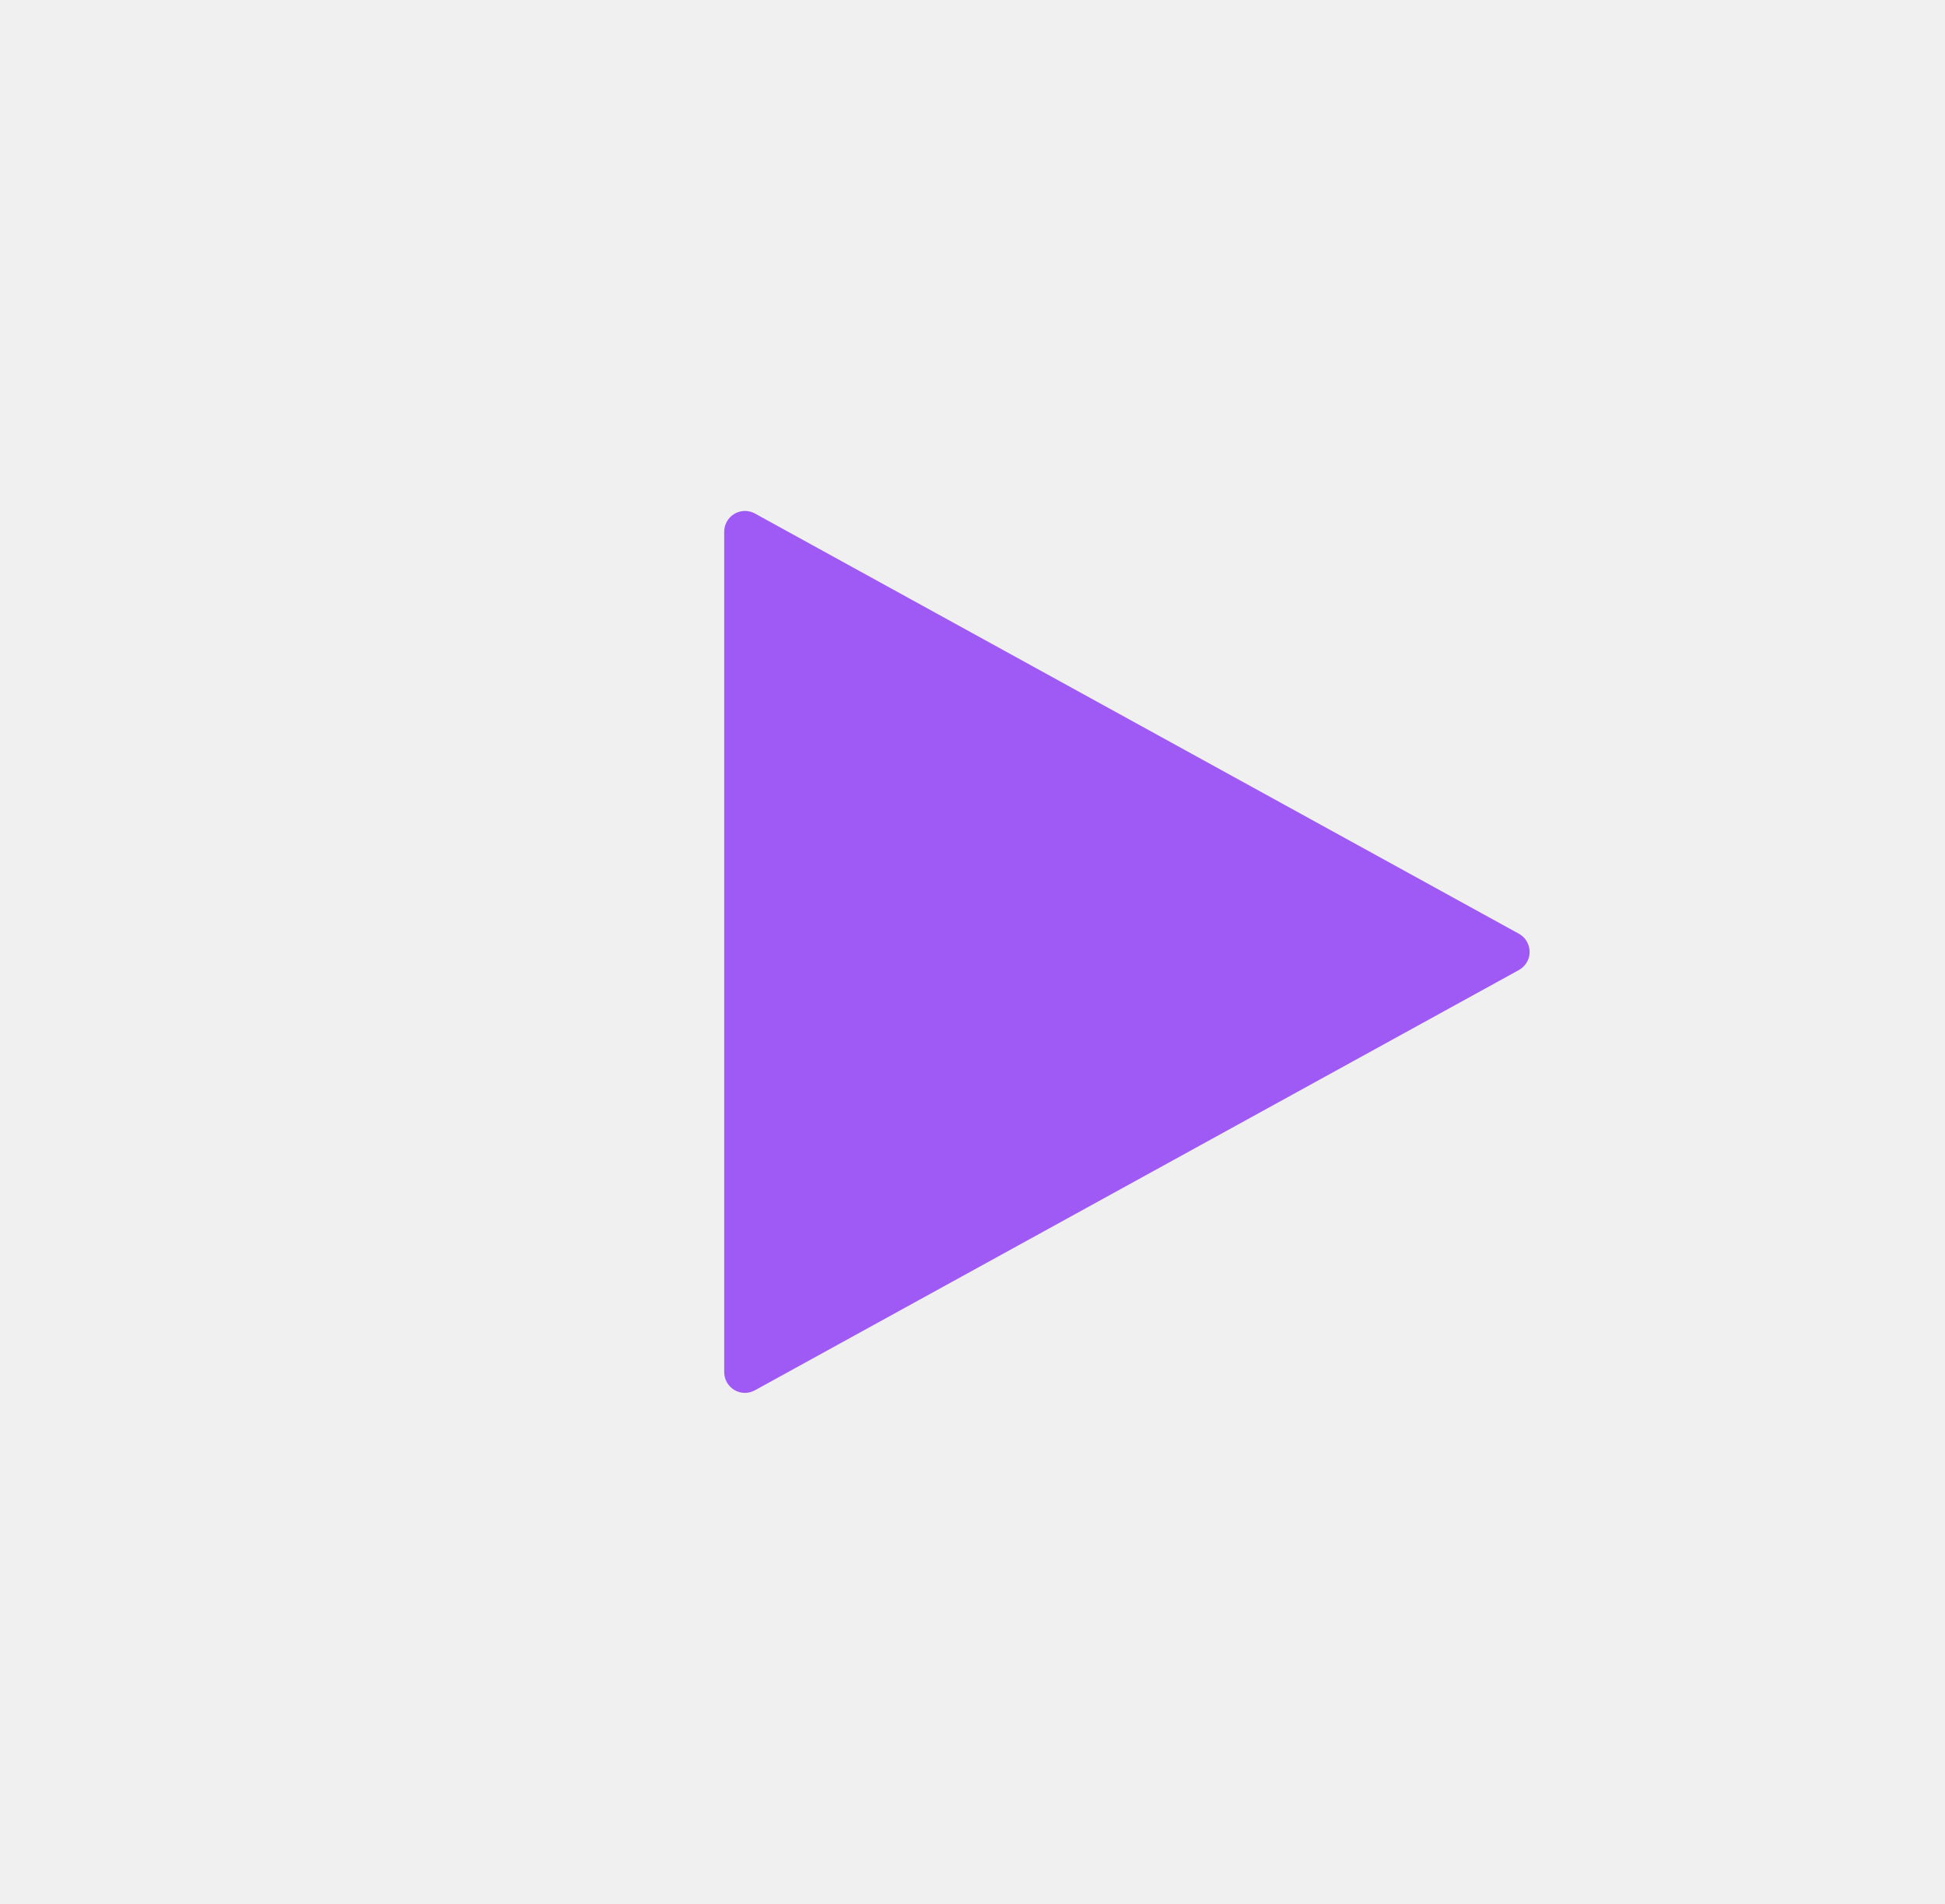
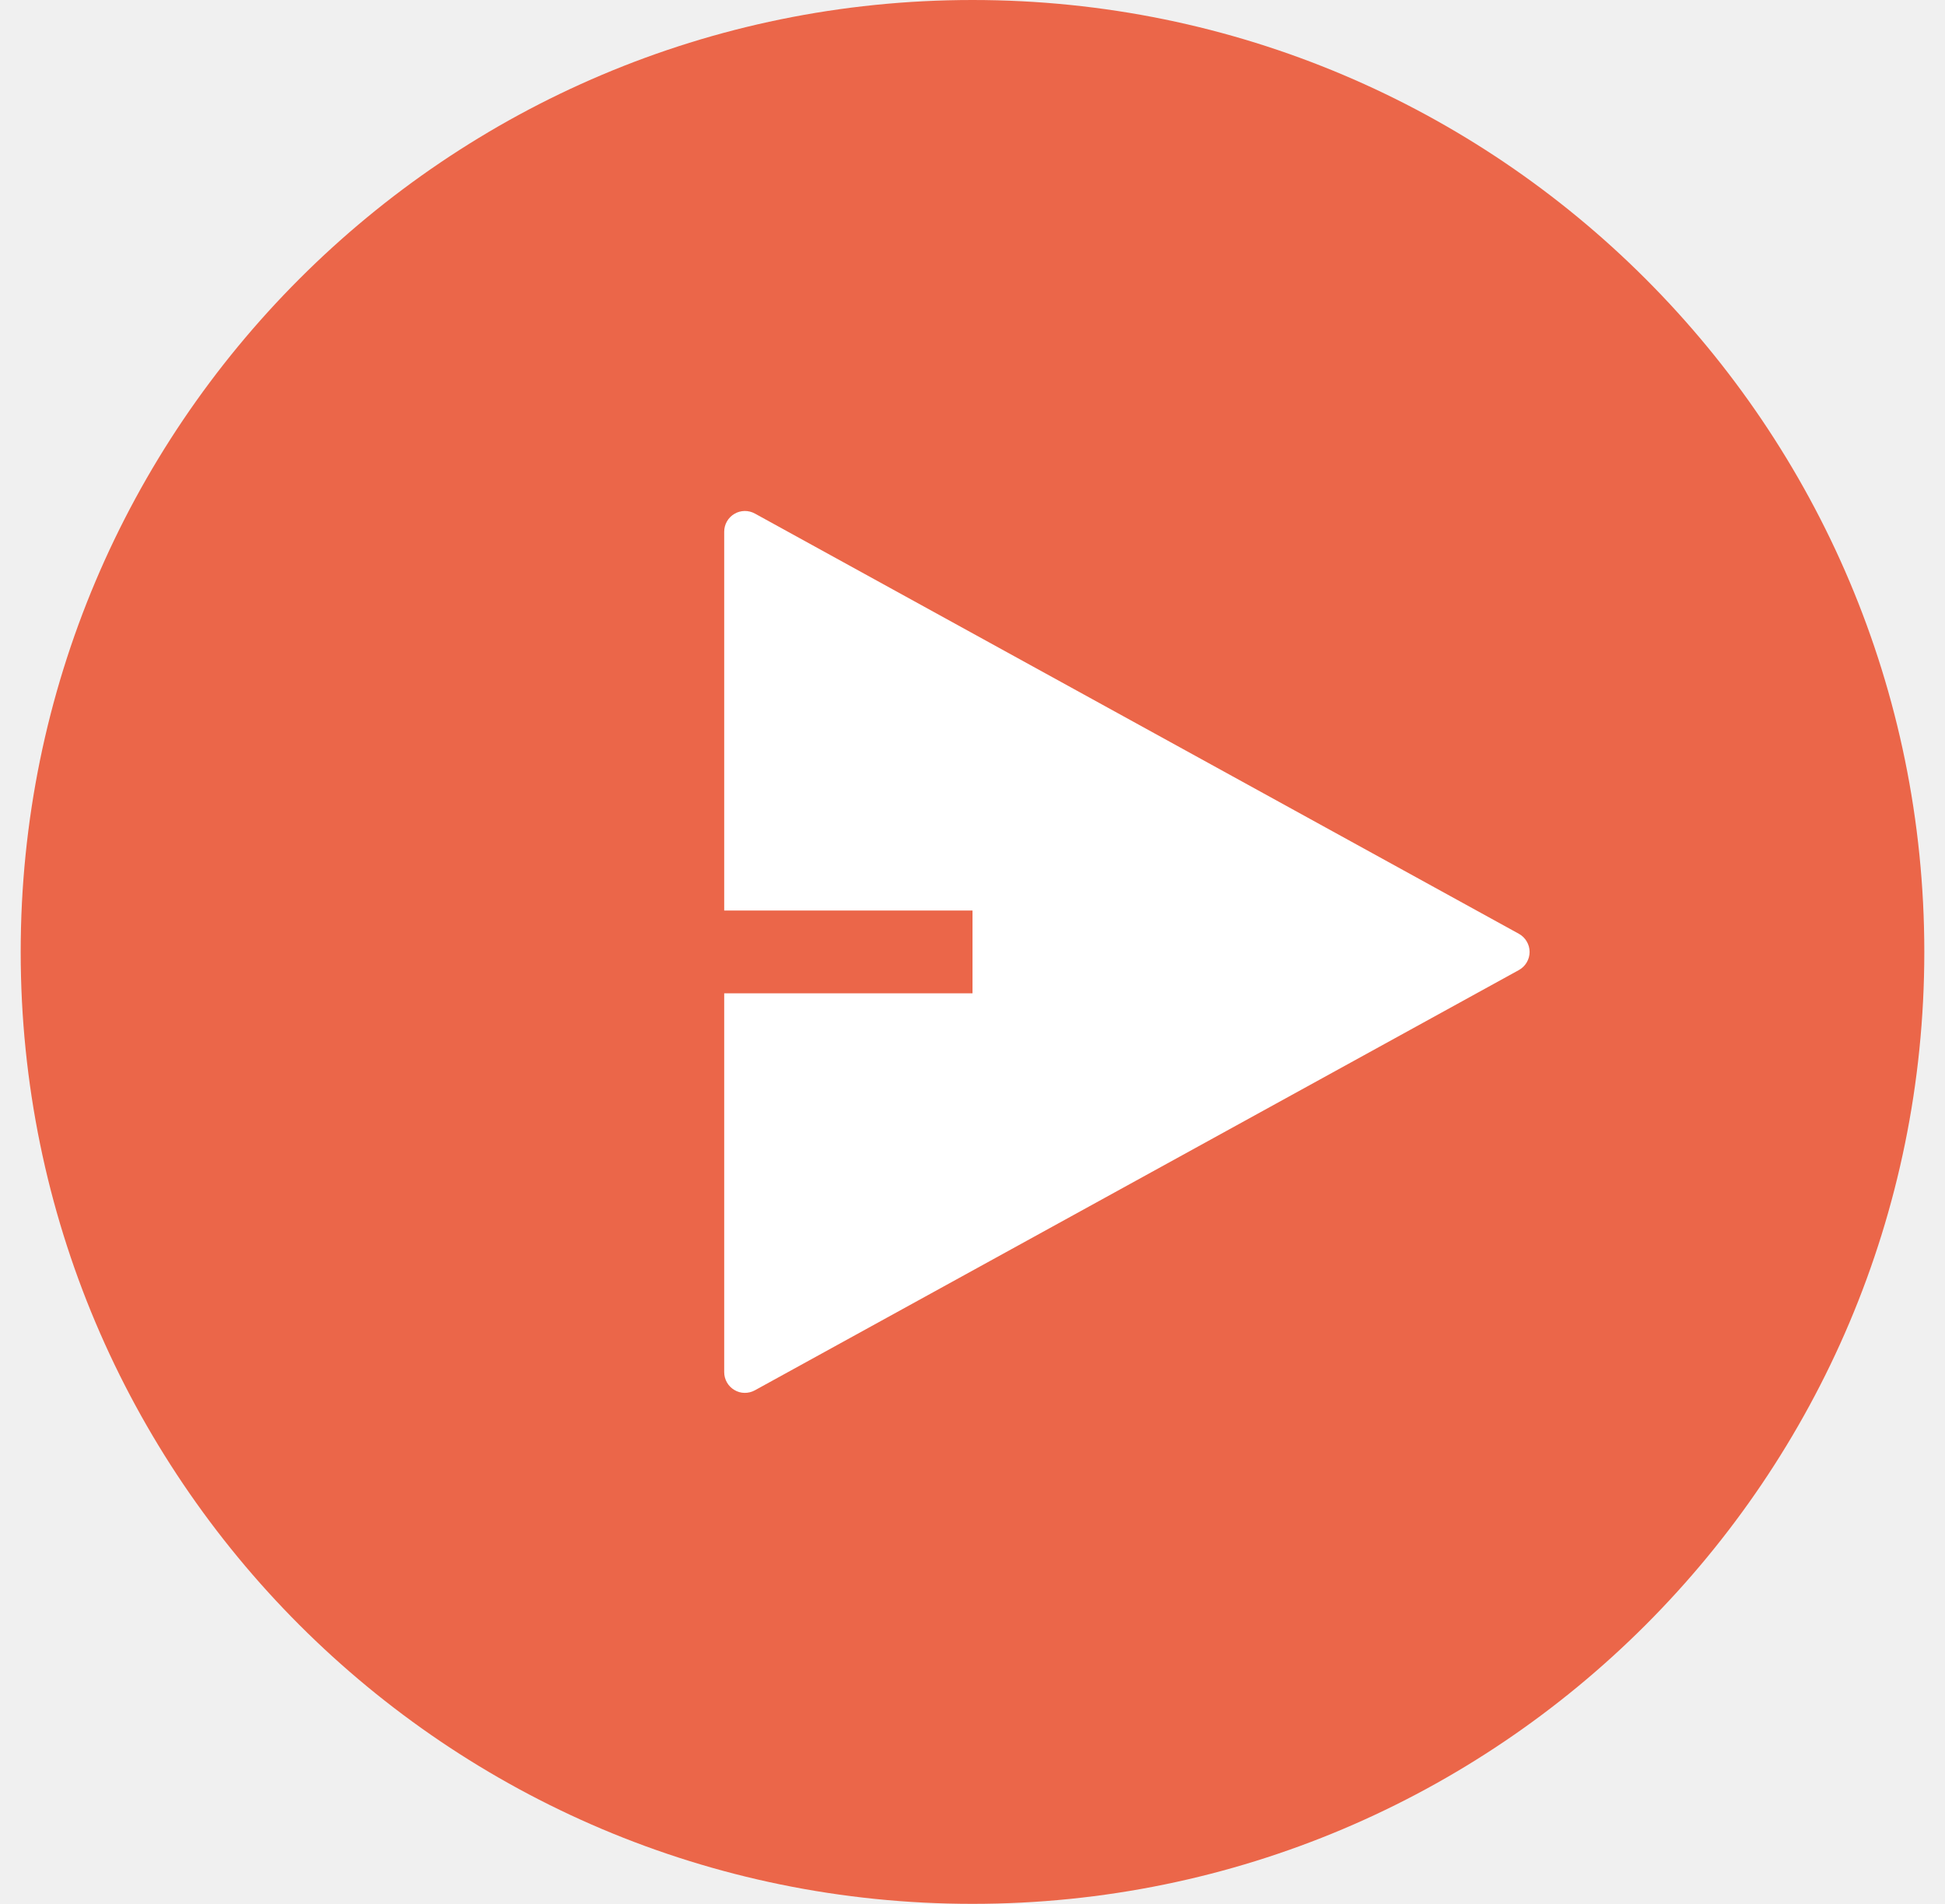
- <svg xmlns="http://www.w3.org/2000/svg" width="47" height="46" viewBox="0 0 47 46" fill="none" version="1.1" id="svg2">
-   <g clip-path="url(#clip0_452_7655)" id="g1">
-     <path d="m 17.5,24 v -2 -9.154 c 0,-0.087 0.023,-0.172 0.066,-0.248 0.043,-0.075 0.105,-0.138 0.18,-0.183 0.075,-0.044 0.16,-0.068 0.247,-0.07 0.087,-0.001 0.173,0.02 0.249,0.062 l 18.462,10.154 c 0.078,0.043 0.144,0.107 0.189,0.184 0.045,0.077 0.07,0.165 0.07,0.254 0,0.089 -0.024,0.177 -0.07,0.254 -0.045,0.077 -0.111,0.14 -0.189,0.184 L 18.241,33.592 c -0.076,0.042 -0.162,0.063 -0.249,0.062 C 17.905,33.653 17.82,33.629 17.746,33.584 17.671,33.54 17.609,33.477 17.566,33.402 17.523,33.326 17.5,33.241 17.5,33.154 Z" fill="white" id="path1" style="fill:#9f5af6;fill-opacity:1" />
+ <svg xmlns="http://www.w3.org/2000/svg" width="47" height="46" viewBox="0 0 47 46" fill="none">
+   <rect x="0.5" width="46" height="46" rx="23" fill="#EB6649" />
+   <g clip-path="url(#clip0_452_7655)">
+     <path d="M17.5 24H23.5V22H17.5V12.846C17.5 12.759 17.523 12.674 17.566 12.598C17.609 12.523 17.671 12.46 17.746 12.416C17.82 12.371 17.905 12.348 17.992 12.346C18.079 12.345 18.165 12.366 18.241 12.408L36.703 22.562C36.781 22.605 36.847 22.669 36.892 22.746C36.938 22.823 36.962 22.91 36.962 23C36.962 23.09 36.938 23.177 36.892 23.254C36.847 23.331 36.781 23.395 36.703 23.438L18.241 33.592C18.165 33.634 18.079 33.655 17.992 33.654C17.905 33.653 17.82 33.629 17.746 33.584C17.671 33.54 17.609 33.477 17.566 33.402C17.523 33.326 17.5 33.241 17.5 33.154V24Z" fill="white" />
  </g>
-   <defs id="defs2">
+   <defs>
    <clipPath id="clip0_452_7655">
-       <rect width="24" height="24" fill="white" transform="translate(14.5 11)" id="rect2" />
+       <rect width="24" height="24" fill="white" transform="translate(14.5 11)" />
    </clipPath>
  </defs>
</svg>
